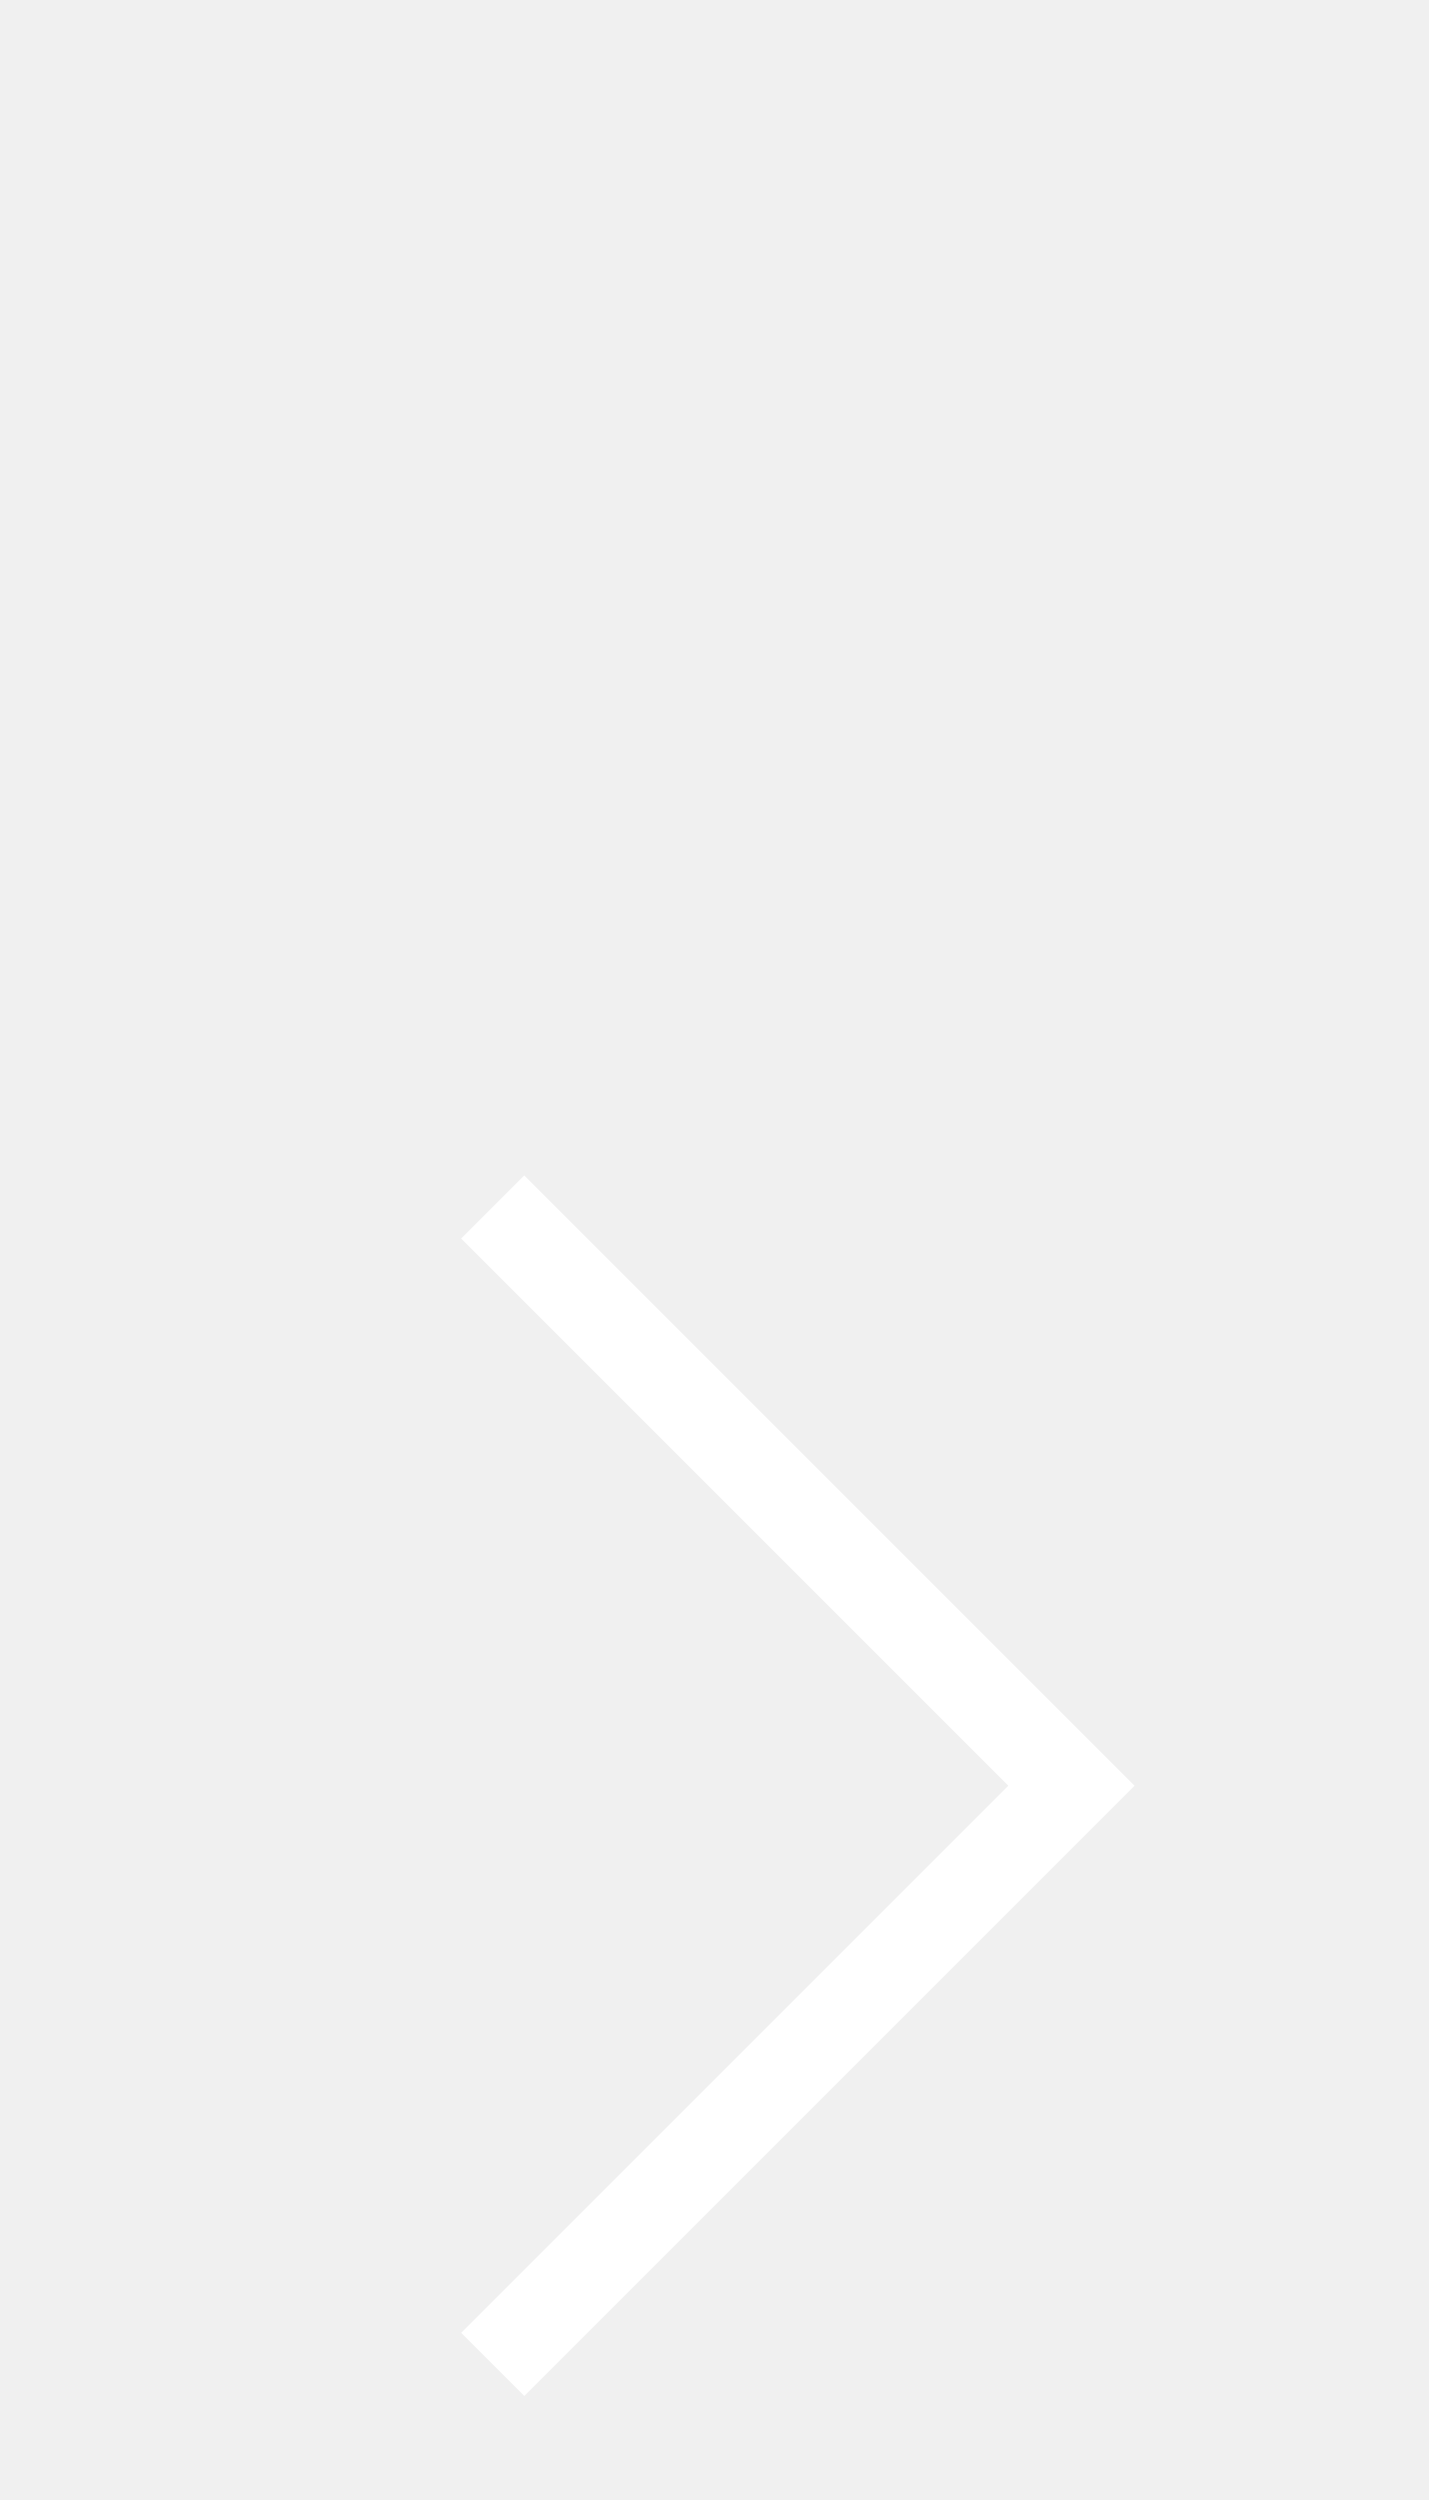
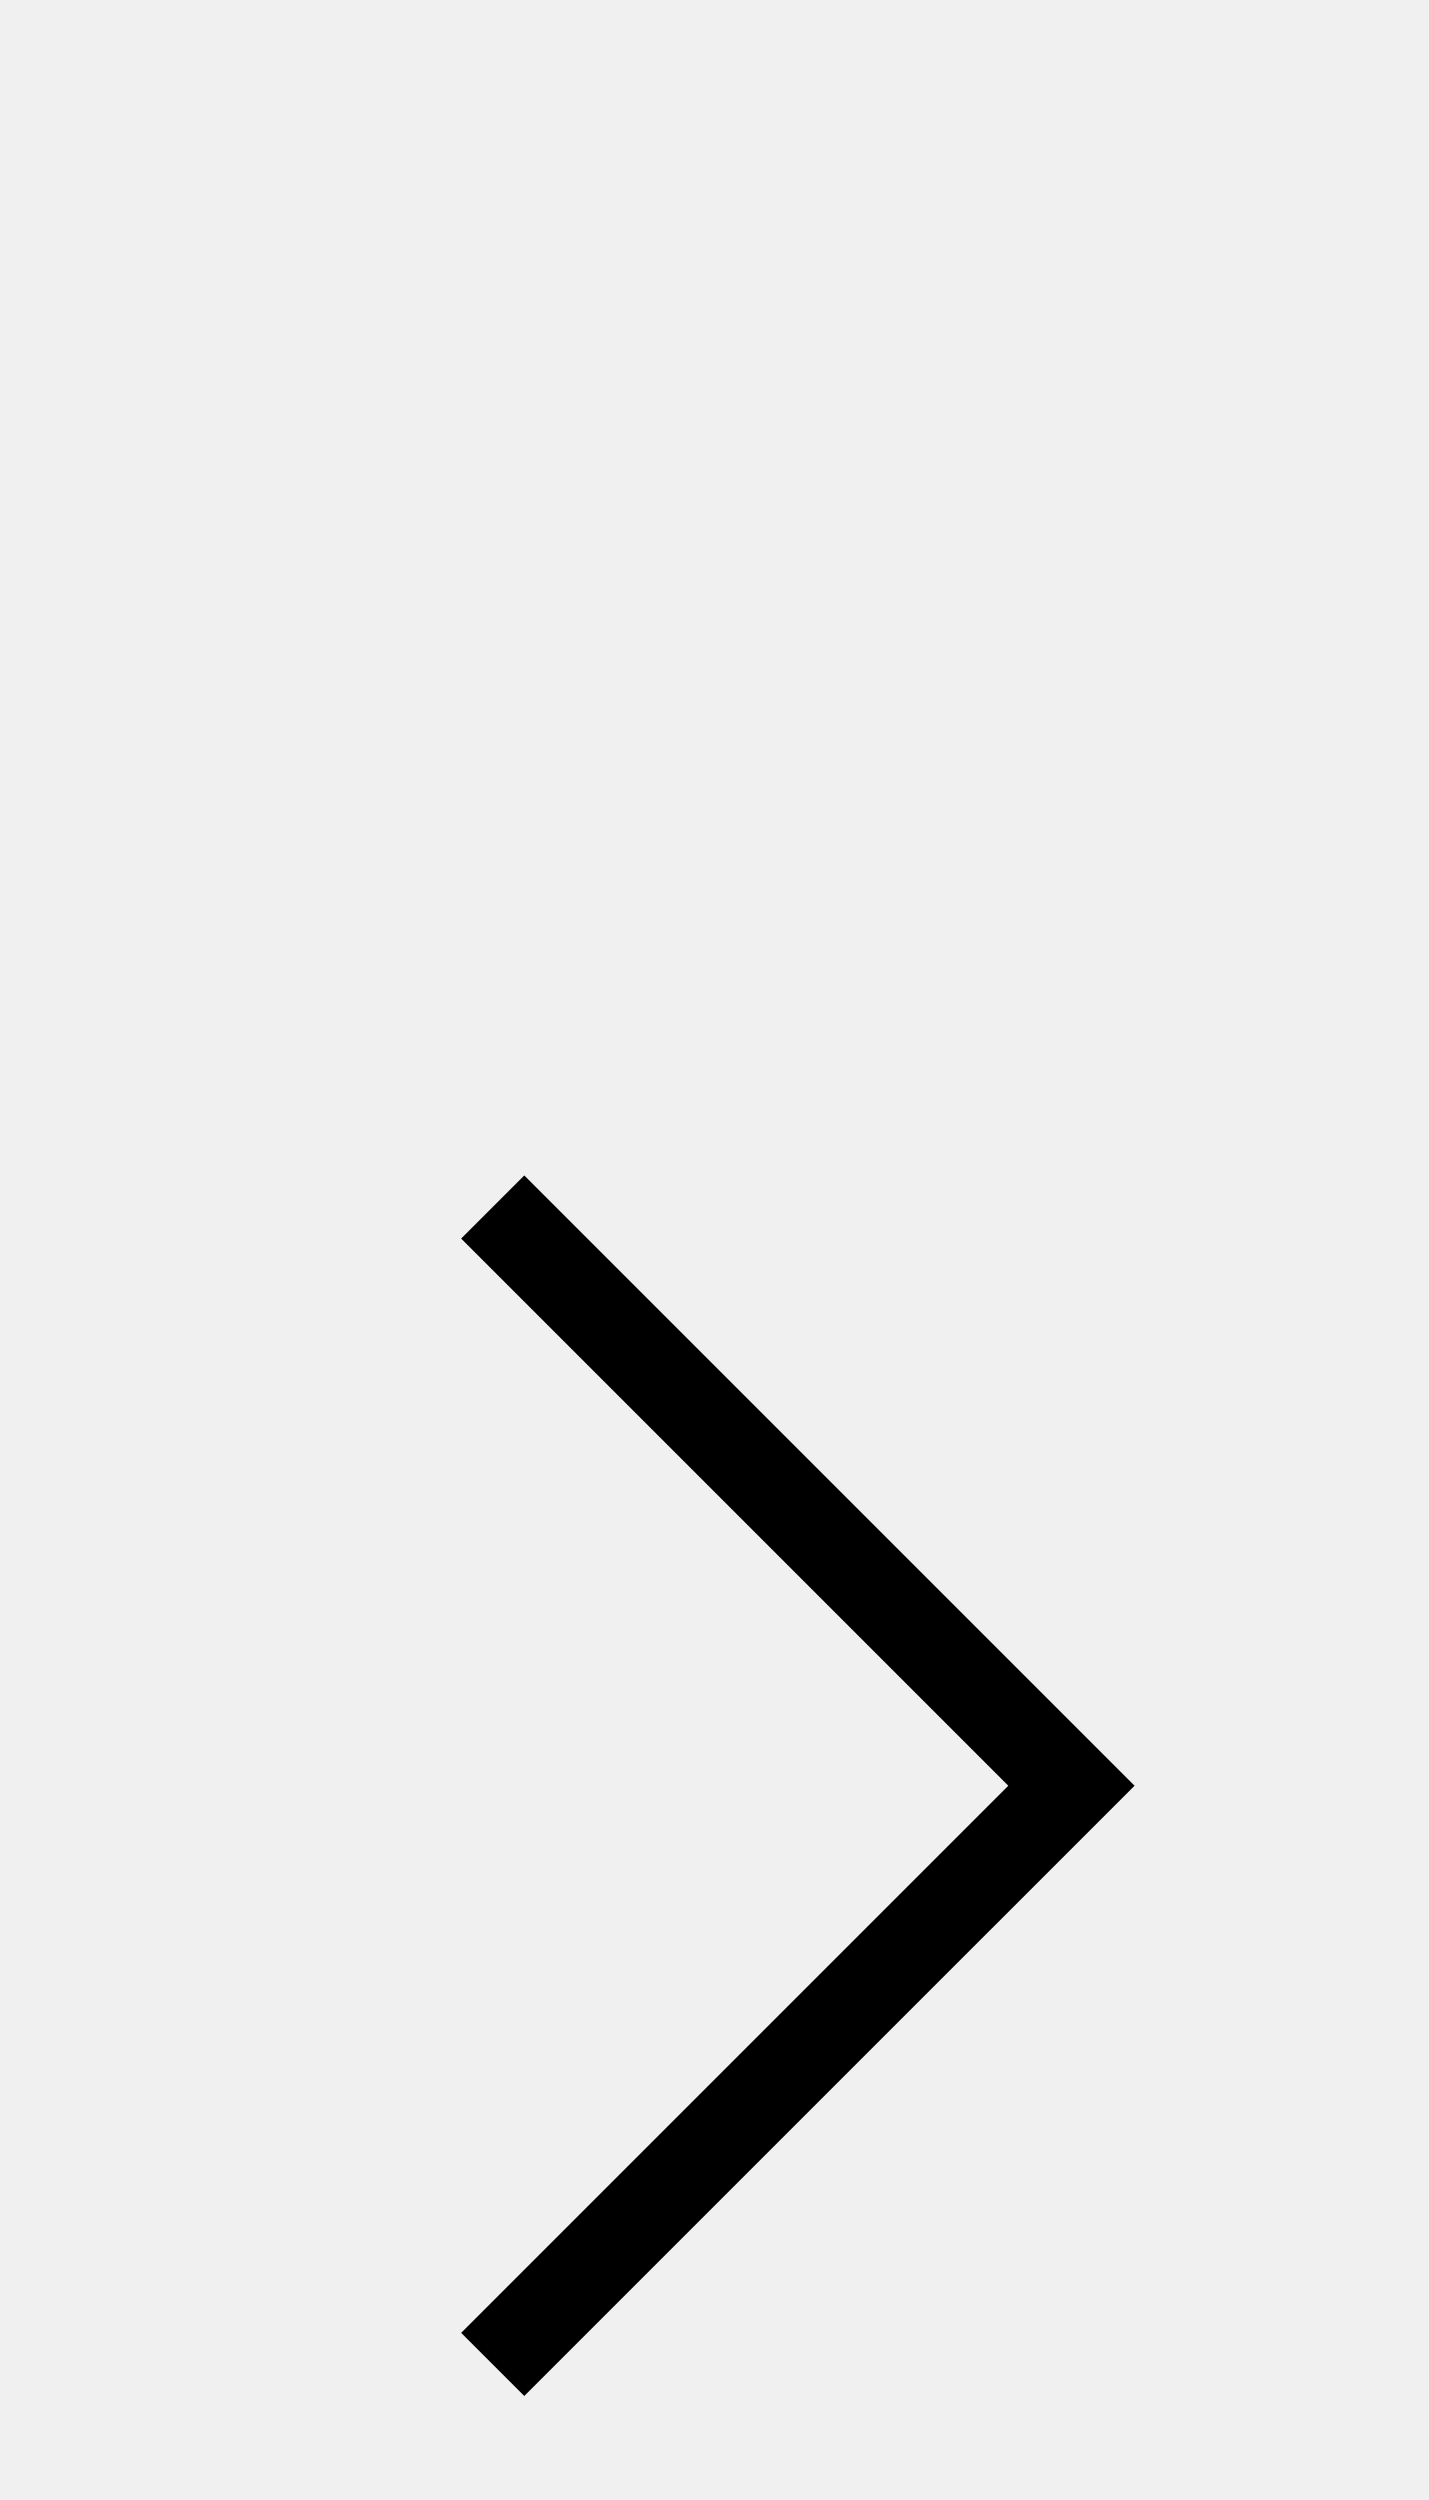
<svg xmlns="http://www.w3.org/2000/svg" width="16" height="28" viewBox="0 0 16 28" fill="none">
  <g clip-path="url(#clip0_169_8162)">
-     <path fill-rule="evenodd" clip-rule="evenodd" d="M12.707 20L5.872 26.835L5.165 26.128L11.293 20L5.165 13.872L5.872 13.165L12.707 20Z" fill="white" />
+     <path fill-rule="evenodd" clip-rule="evenodd" d="M12.707 20L5.872 26.835L5.165 26.128L11.293 20L5.165 13.872L5.872 13.165L12.707 20Z" fill="currentColor" stroke-width="1" />
  </g>
  <defs>
    <clipPath id="clip0_169_8162">
      <rect width="16" height="16" fill="white" transform="translate(16 28) rotate(-180)" />
    </clipPath>
  </defs>
</svg>
